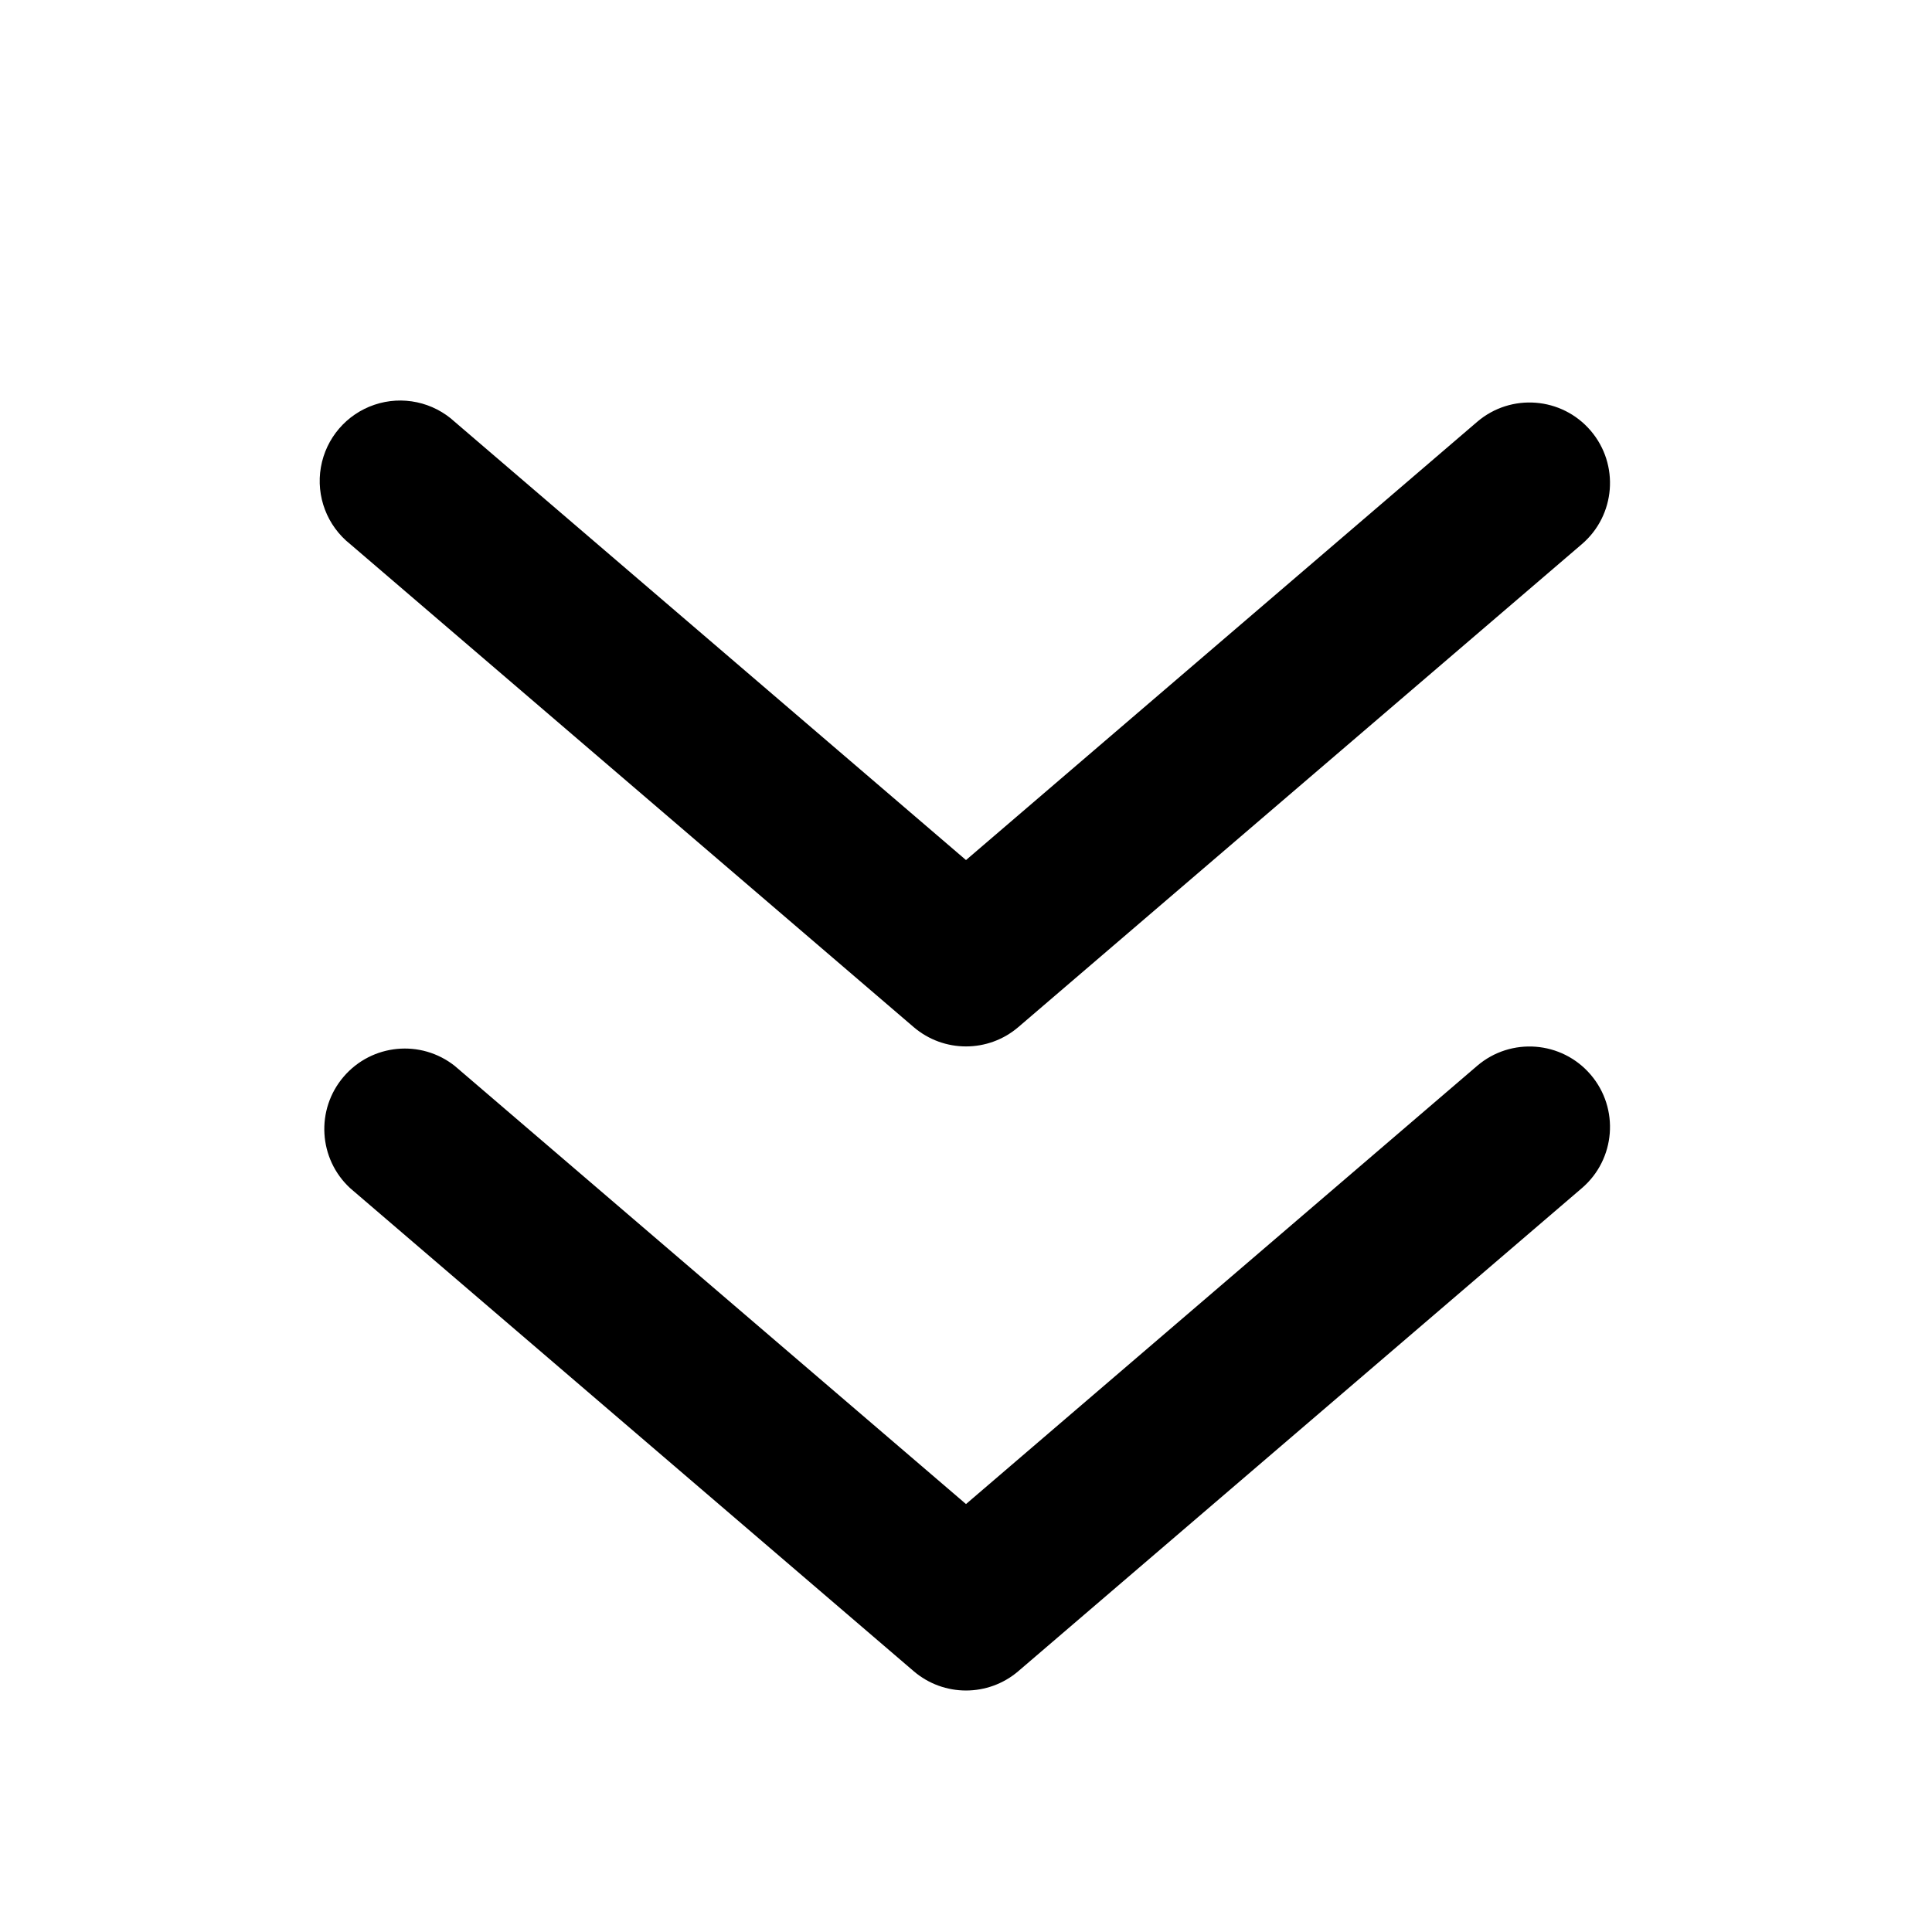
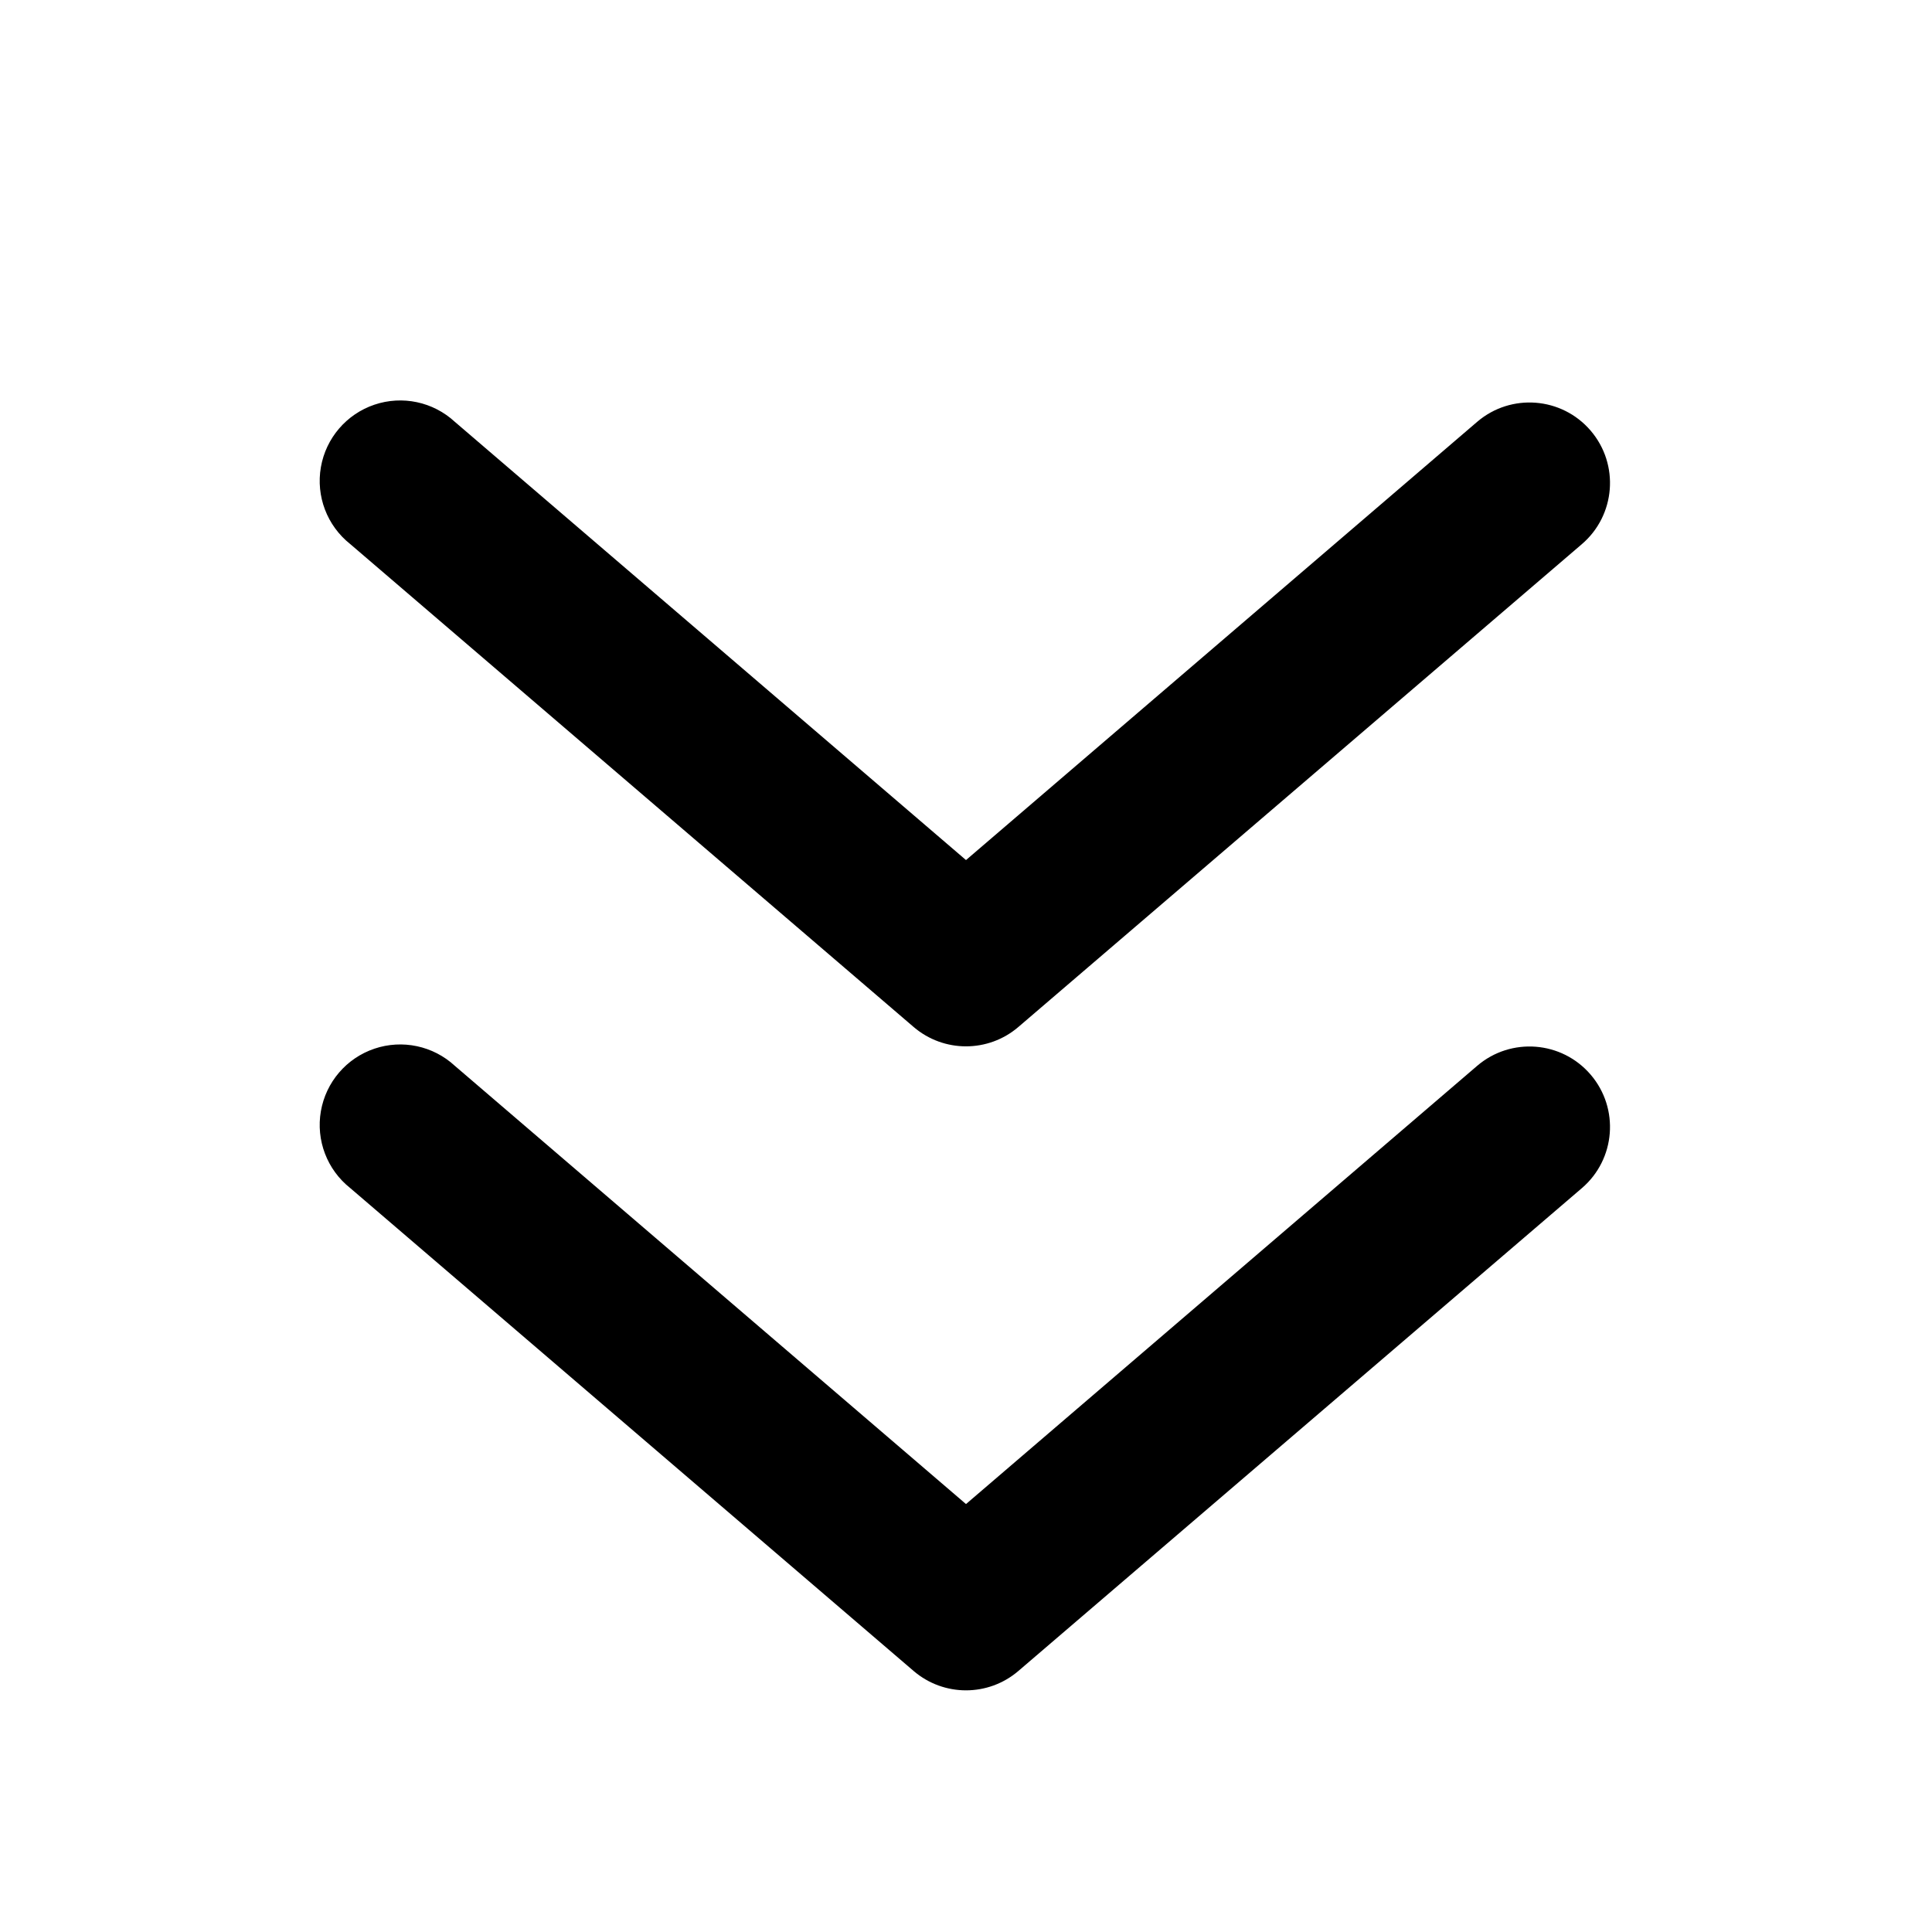
<svg xmlns="http://www.w3.org/2000/svg" width="24" height="24" fill="none" viewBox="0 0 24 24">
-   <path fill="#000" d="M19.65 6.76a1 1 0 1 0-1.3-1.52L12 10.684 5.65 5.241a1 1 0 1 0-1.3 1.518l7 6a1 1 0 0 0 1.3 0z" />
-   <path fill="#000" d="M19.65 14.76a1 1 0 1 0-1.3-1.52L12 18.684l-6.35-5.442a1 1 0 0 0-1.3 1.518l7 6a1 1 0 0 0 1.3 0z" />
+   <path fill="#000" d="M19.65 6.76a1 1 0 1 0-1.3-1.52L12 10.684 5.65 5.24a1 1 0 1 0-1.3 1.518l7 6a1 1 0 0 0 1.3 0z" />
+   <path fill="#000" d="M19.65 14.76a1 1 0 0 0-1.3-1.52L12 18.684 5.65 13.24a1 1 0 1 0-1.3 1.518l7 6a1 1 0 0 0 1.3 0z" />
</svg>
